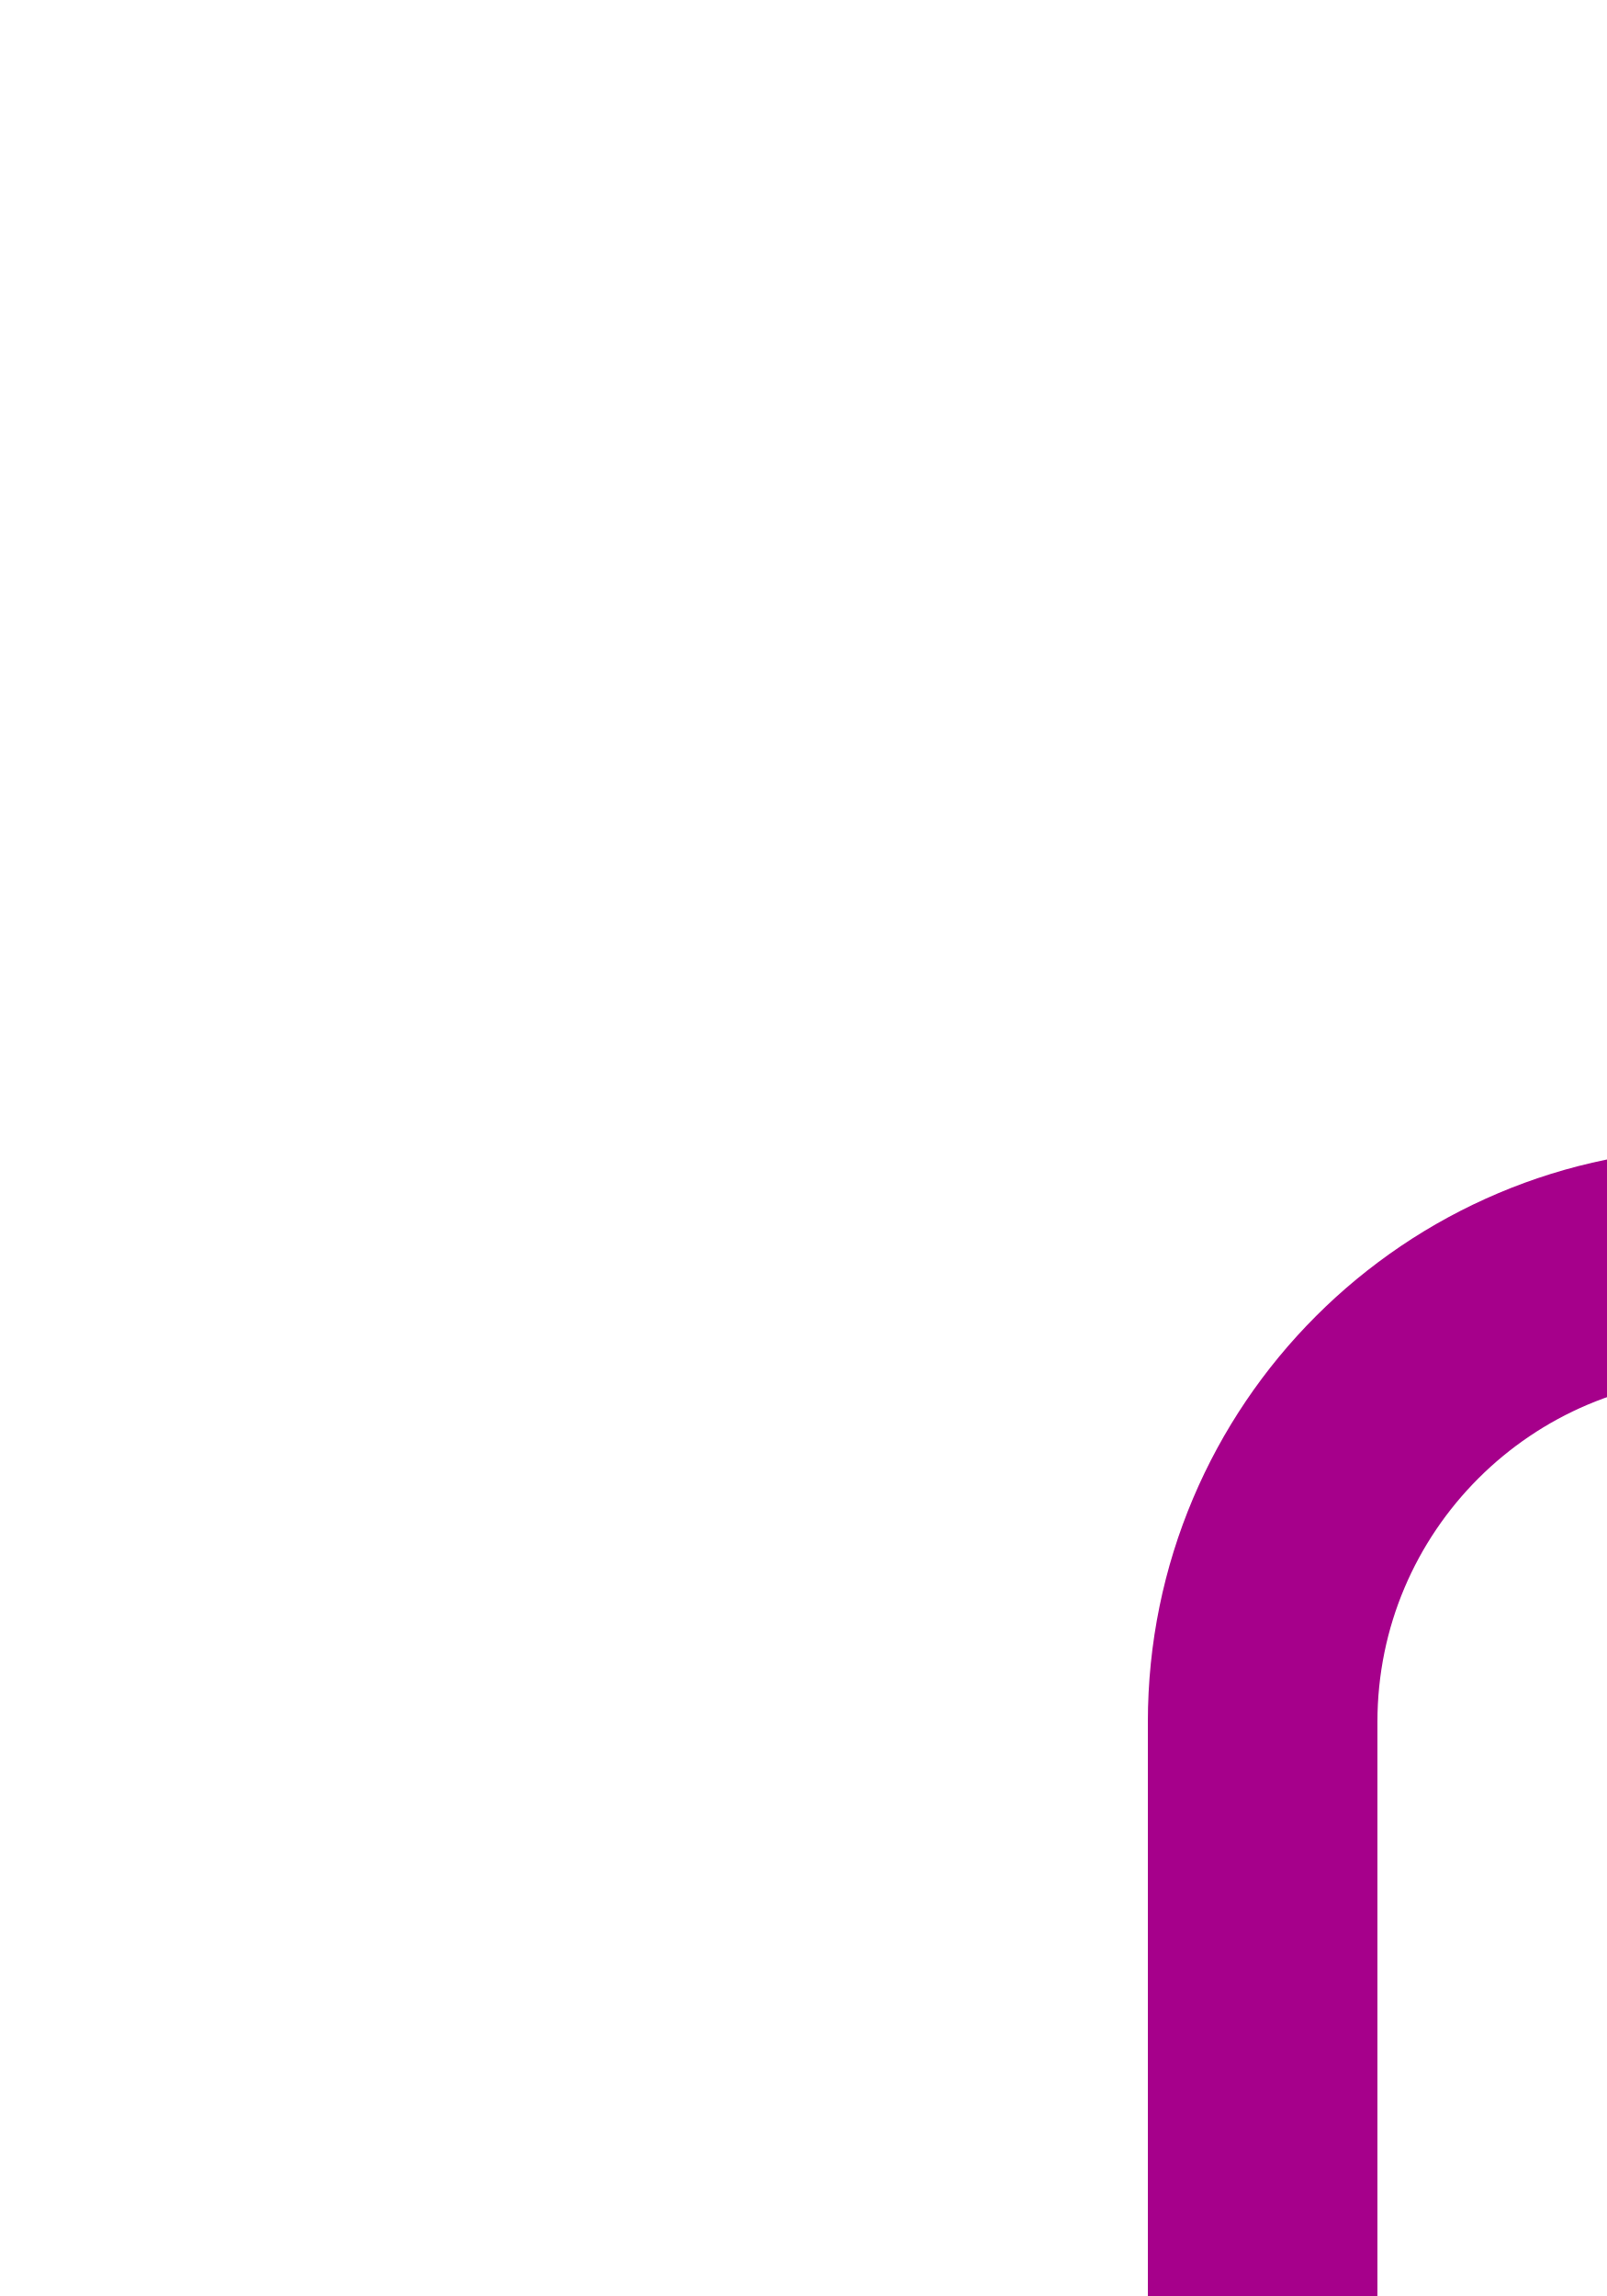
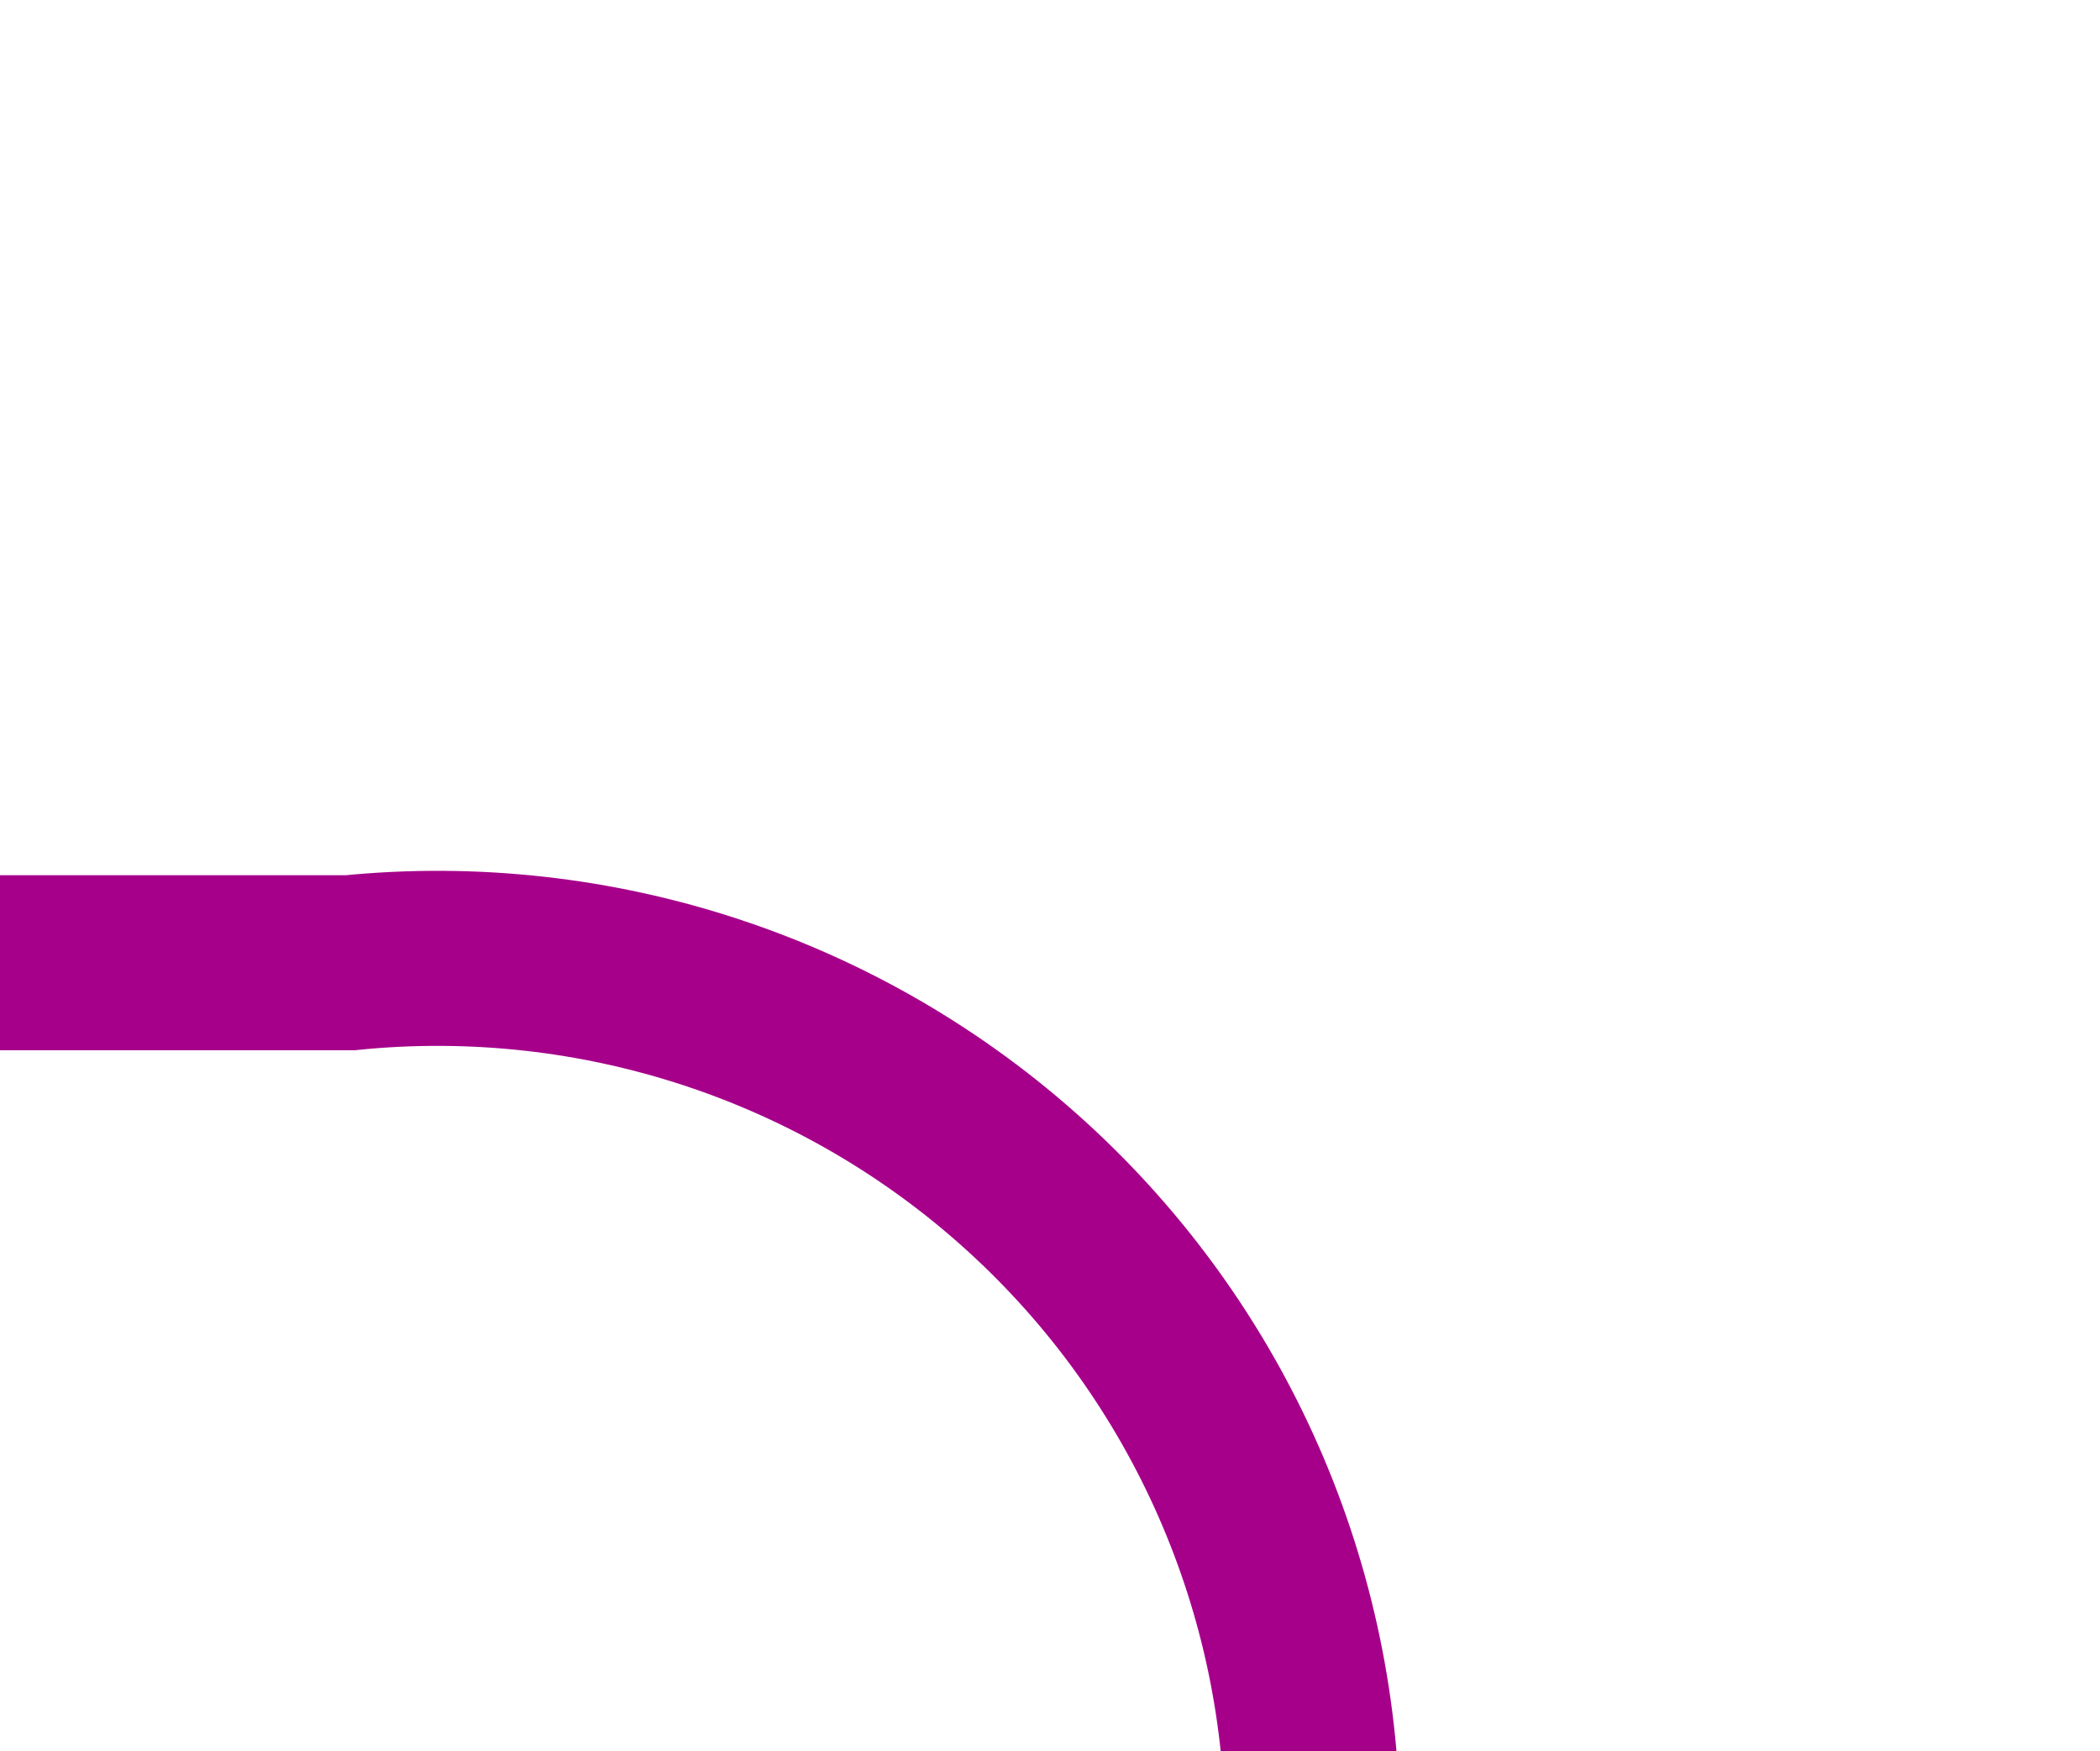
- <svg xmlns="http://www.w3.org/2000/svg" version="1.1" width="7px" height="10px" preserveAspectRatio="xMidYMin meet" viewBox="2215 1321  5 10">
-   <path d="M 2221.5 1326.5  A 2 2 0 0 0 2219.5 1328.5 L 2219.5 1392  " stroke-width="1" stroke="#a6008b" fill="none" />
-   <path d="M 2224.146 1386.946  L 2219.5 1391.593  L 2214.854 1386.946  L 2214.146 1387.654  L 2219.146 1392.654  L 2219.5 1393.007  L 2219.854 1392.654  L 2224.854 1387.654  L 2224.146 1386.946  Z " fill-rule="nonzero" fill="#a6008b" stroke="none" />
+ <svg xmlns="http://www.w3.org/2000/svg" version="1.1" width="12px" height="10px" preserveAspectRatio="xMinYMid meet" viewBox="2212 1424  12 8">
+   <path d="M 2212 1428.5  L 2214 1428.5  A 5 5 0 0 1 2219.5 1433.5 L 2219.5 1525  " stroke-width="1" stroke="#a6008b" fill="none" />
+   <path d="M 2224.146 1519.946  L 2219.5 1524.593  L 2214.854 1519.946  L 2214.146 1520.654  L 2219.146 1525.654  L 2219.5 1526.007  L 2219.854 1525.654  L 2224.854 1520.654  L 2224.146 1519.946  Z " fill-rule="nonzero" fill="#a6008b" stroke="none" />
</svg>
